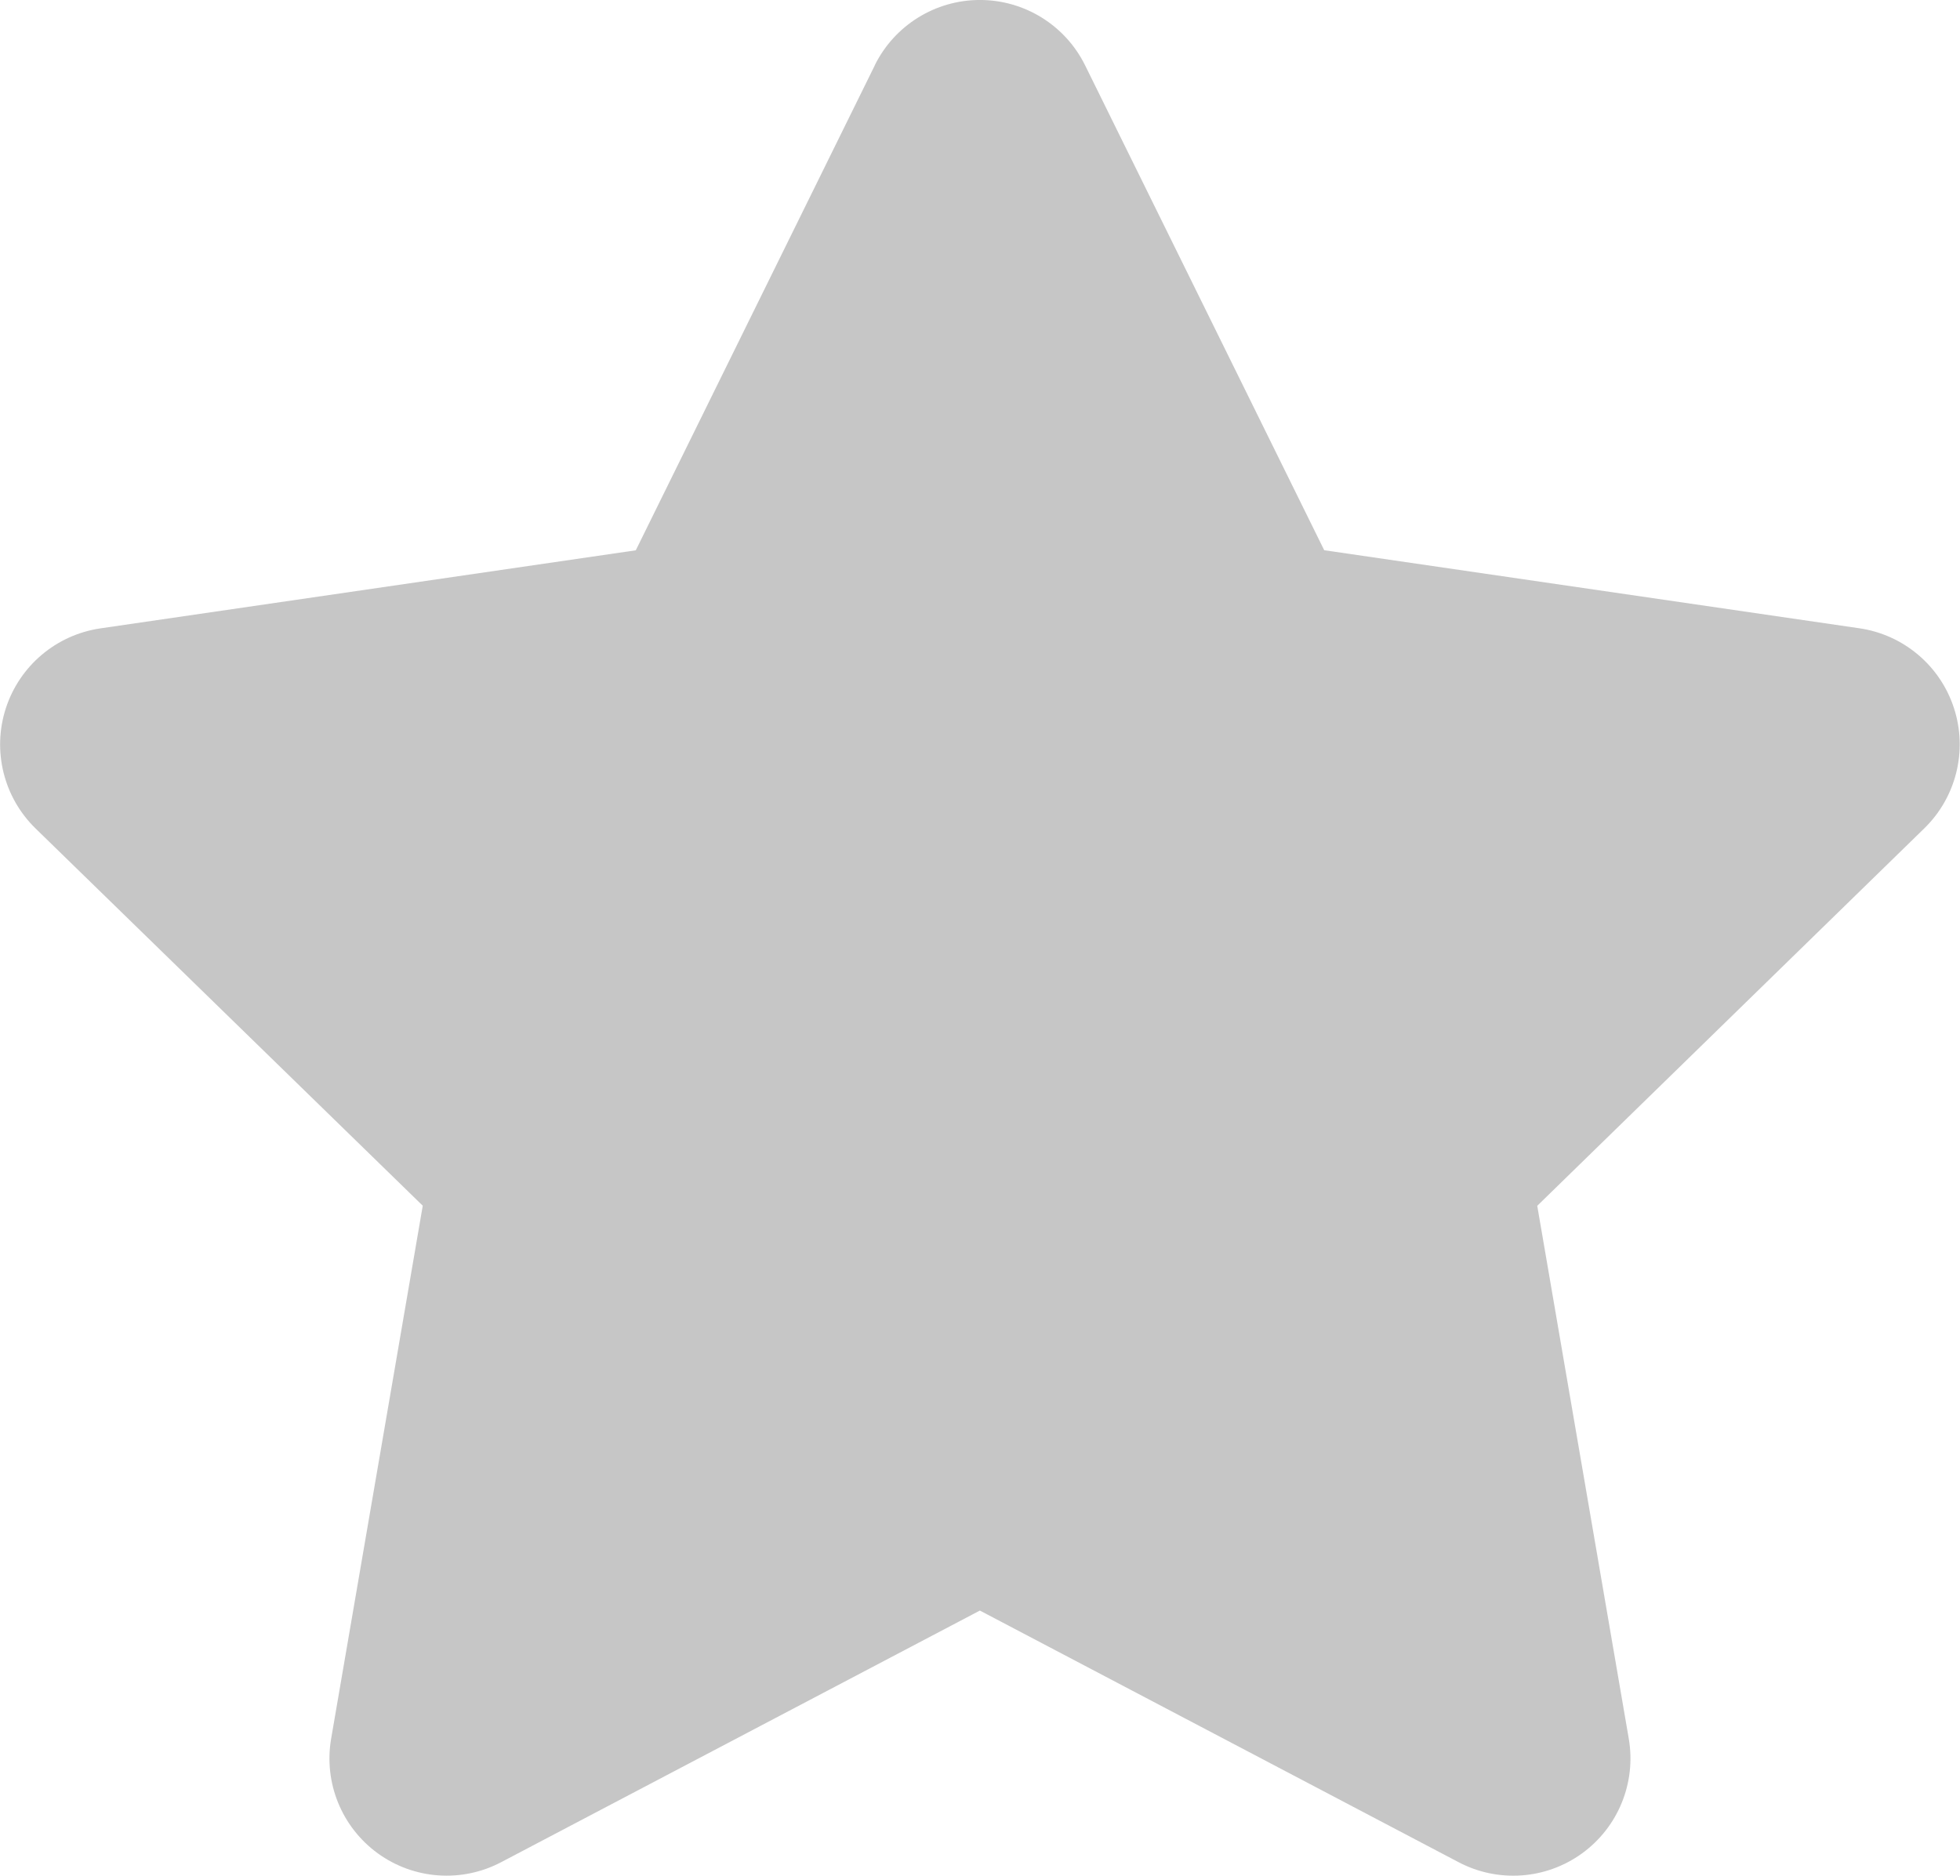
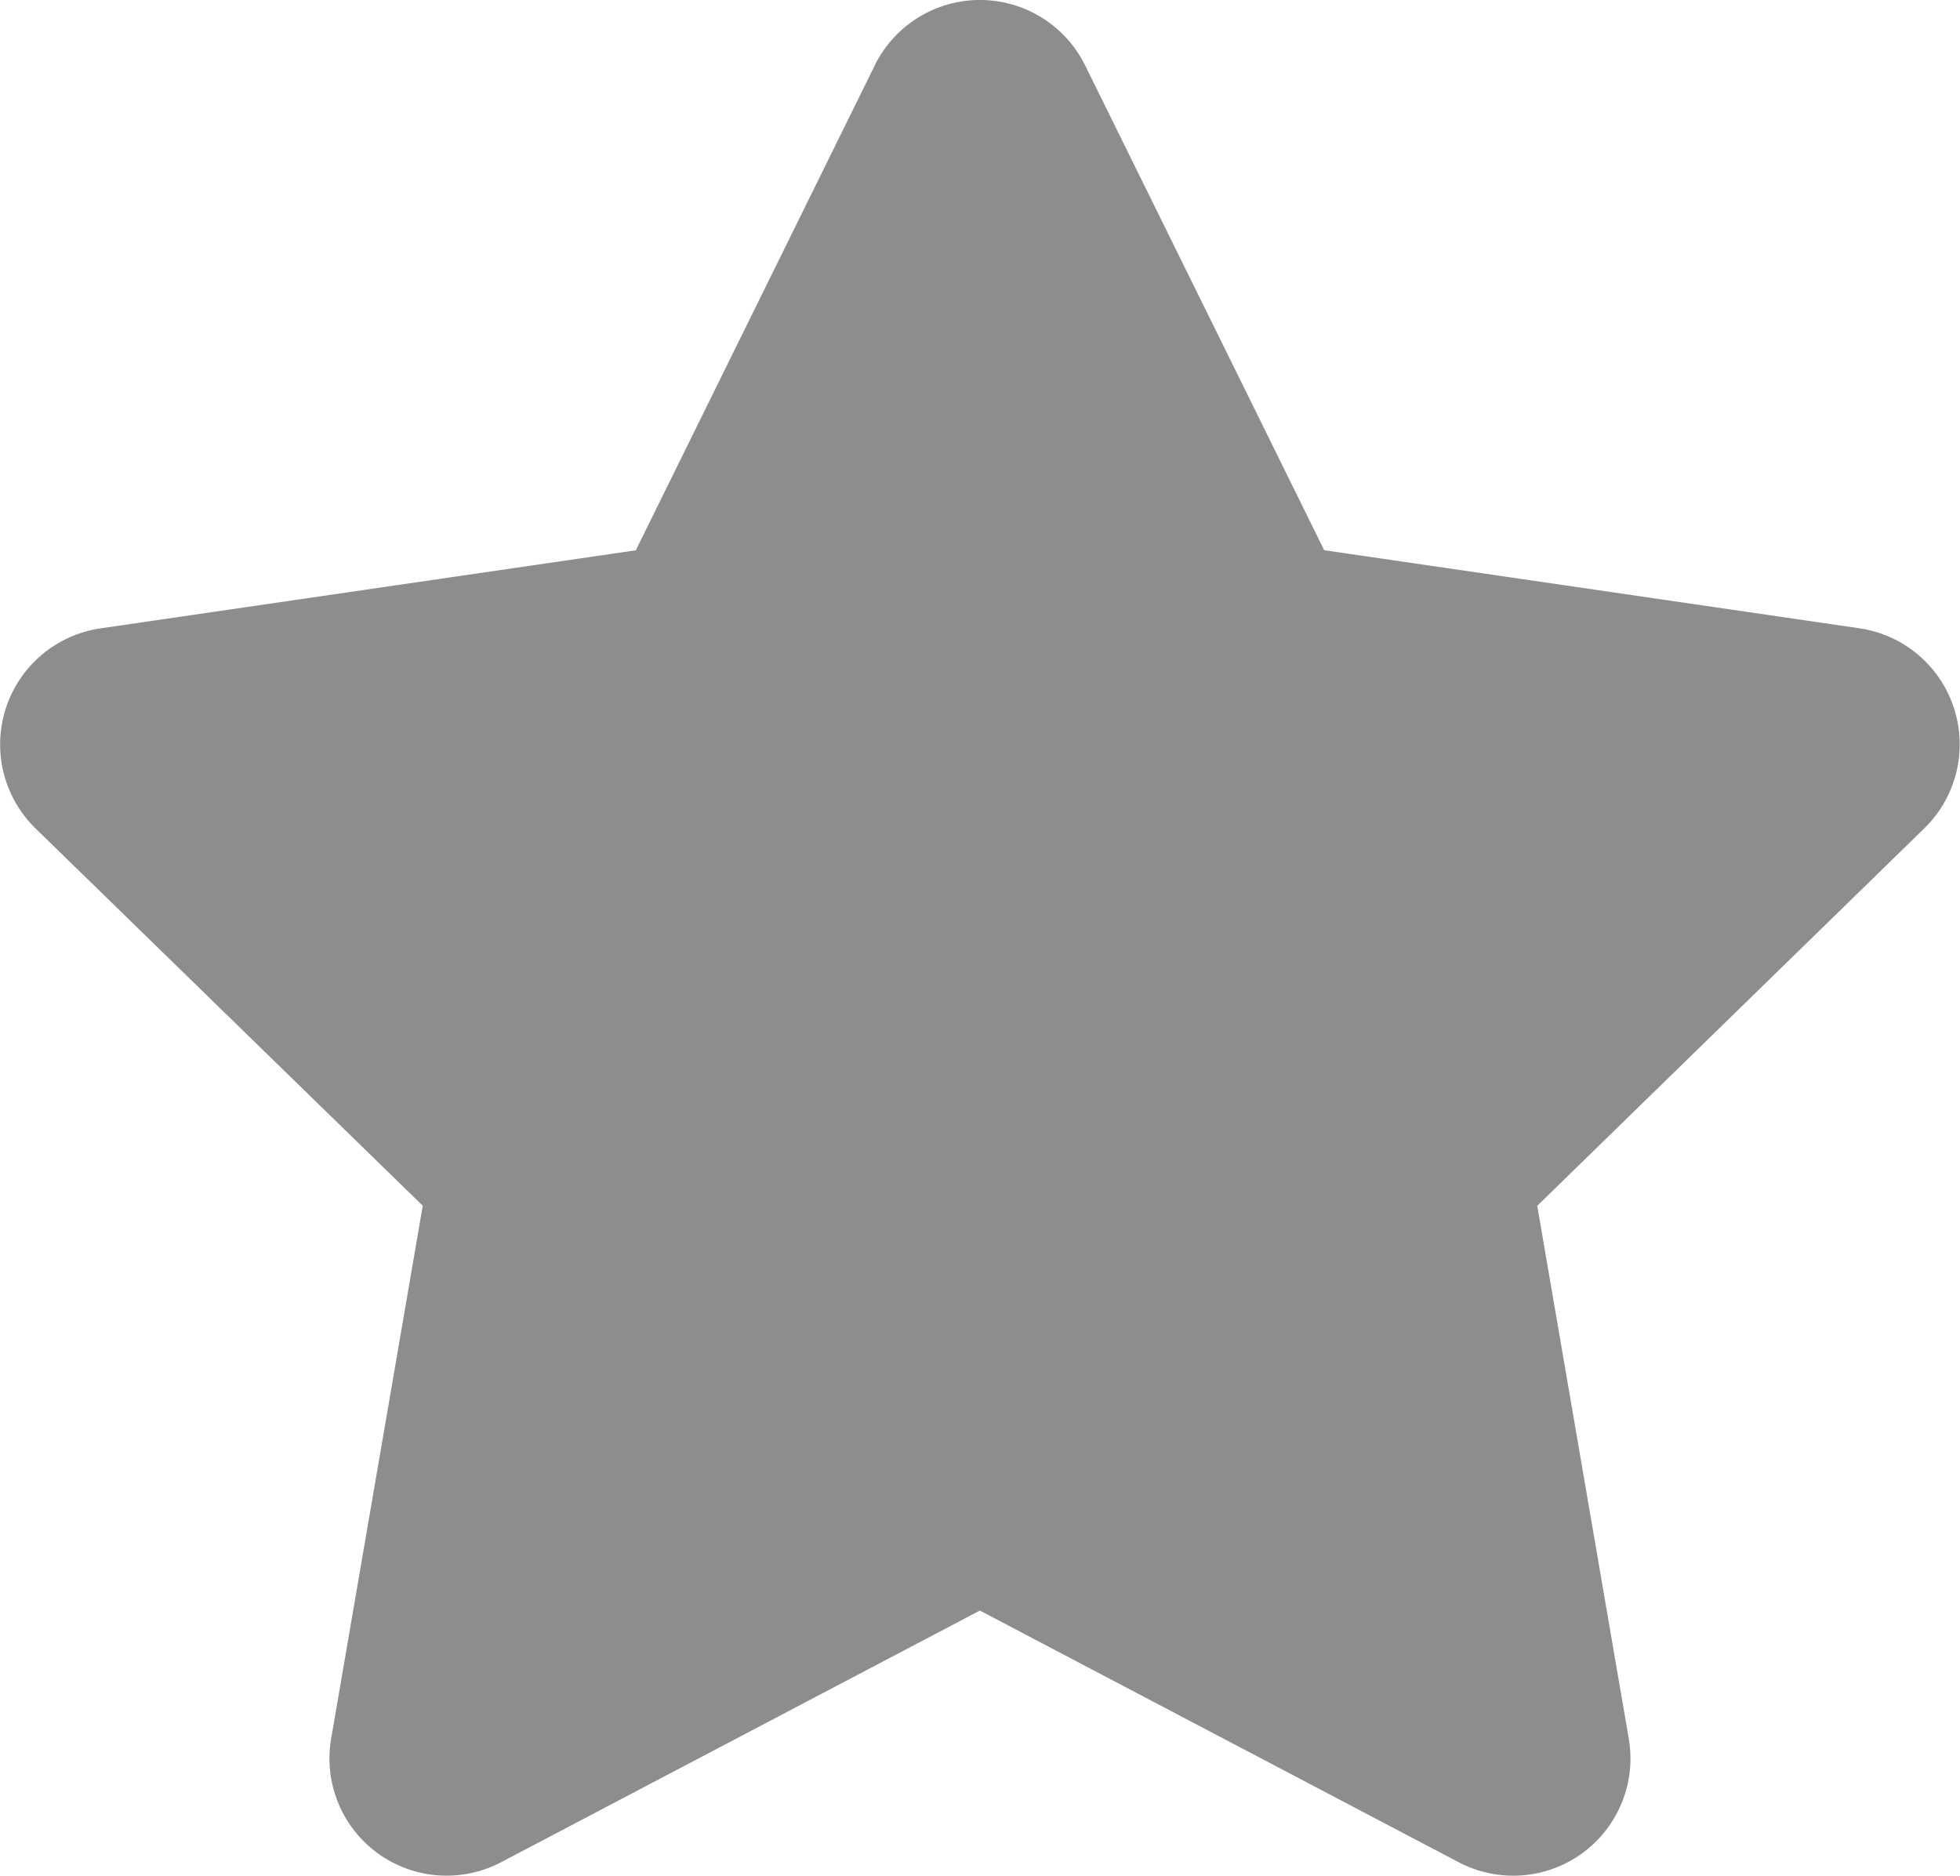
<svg xmlns="http://www.w3.org/2000/svg" width="23.121" height="22.13" viewBox="0 0 23.121 22.13">
-   <path id="solid_star" data-name="solid star" d="M30.82.757,28,6.479,21.684,7.4a1.384,1.384,0,0,0-.765,2.36l4.568,4.451L24.406,20.5a1.382,1.382,0,0,0,2.005,1.456l5.648-2.969,5.648,2.969A1.383,1.383,0,0,0,39.714,20.5l-1.08-6.288L43.2,9.759a1.384,1.384,0,0,0-.765-2.36l-6.314-.921L33.3.757a1.384,1.384,0,0,0-2.481,0Z" transform="translate(-20.5 0.013)" fill="#8d8d8d" opacity="0.5" />
+   <path id="solid_star" data-name="solid star" d="M30.82.757,28,6.479,21.684,7.4a1.384,1.384,0,0,0-.765,2.36l4.568,4.451L24.406,20.5a1.382,1.382,0,0,0,2.005,1.456l5.648-2.969,5.648,2.969A1.383,1.383,0,0,0,39.714,20.5l-1.08-6.288L43.2,9.759a1.384,1.384,0,0,0-.765-2.36l-6.314-.921L33.3.757a1.384,1.384,0,0,0-2.481,0Z" transform="translate(-20.5 0.013)" fill="#8d8d8d" />
</svg>
